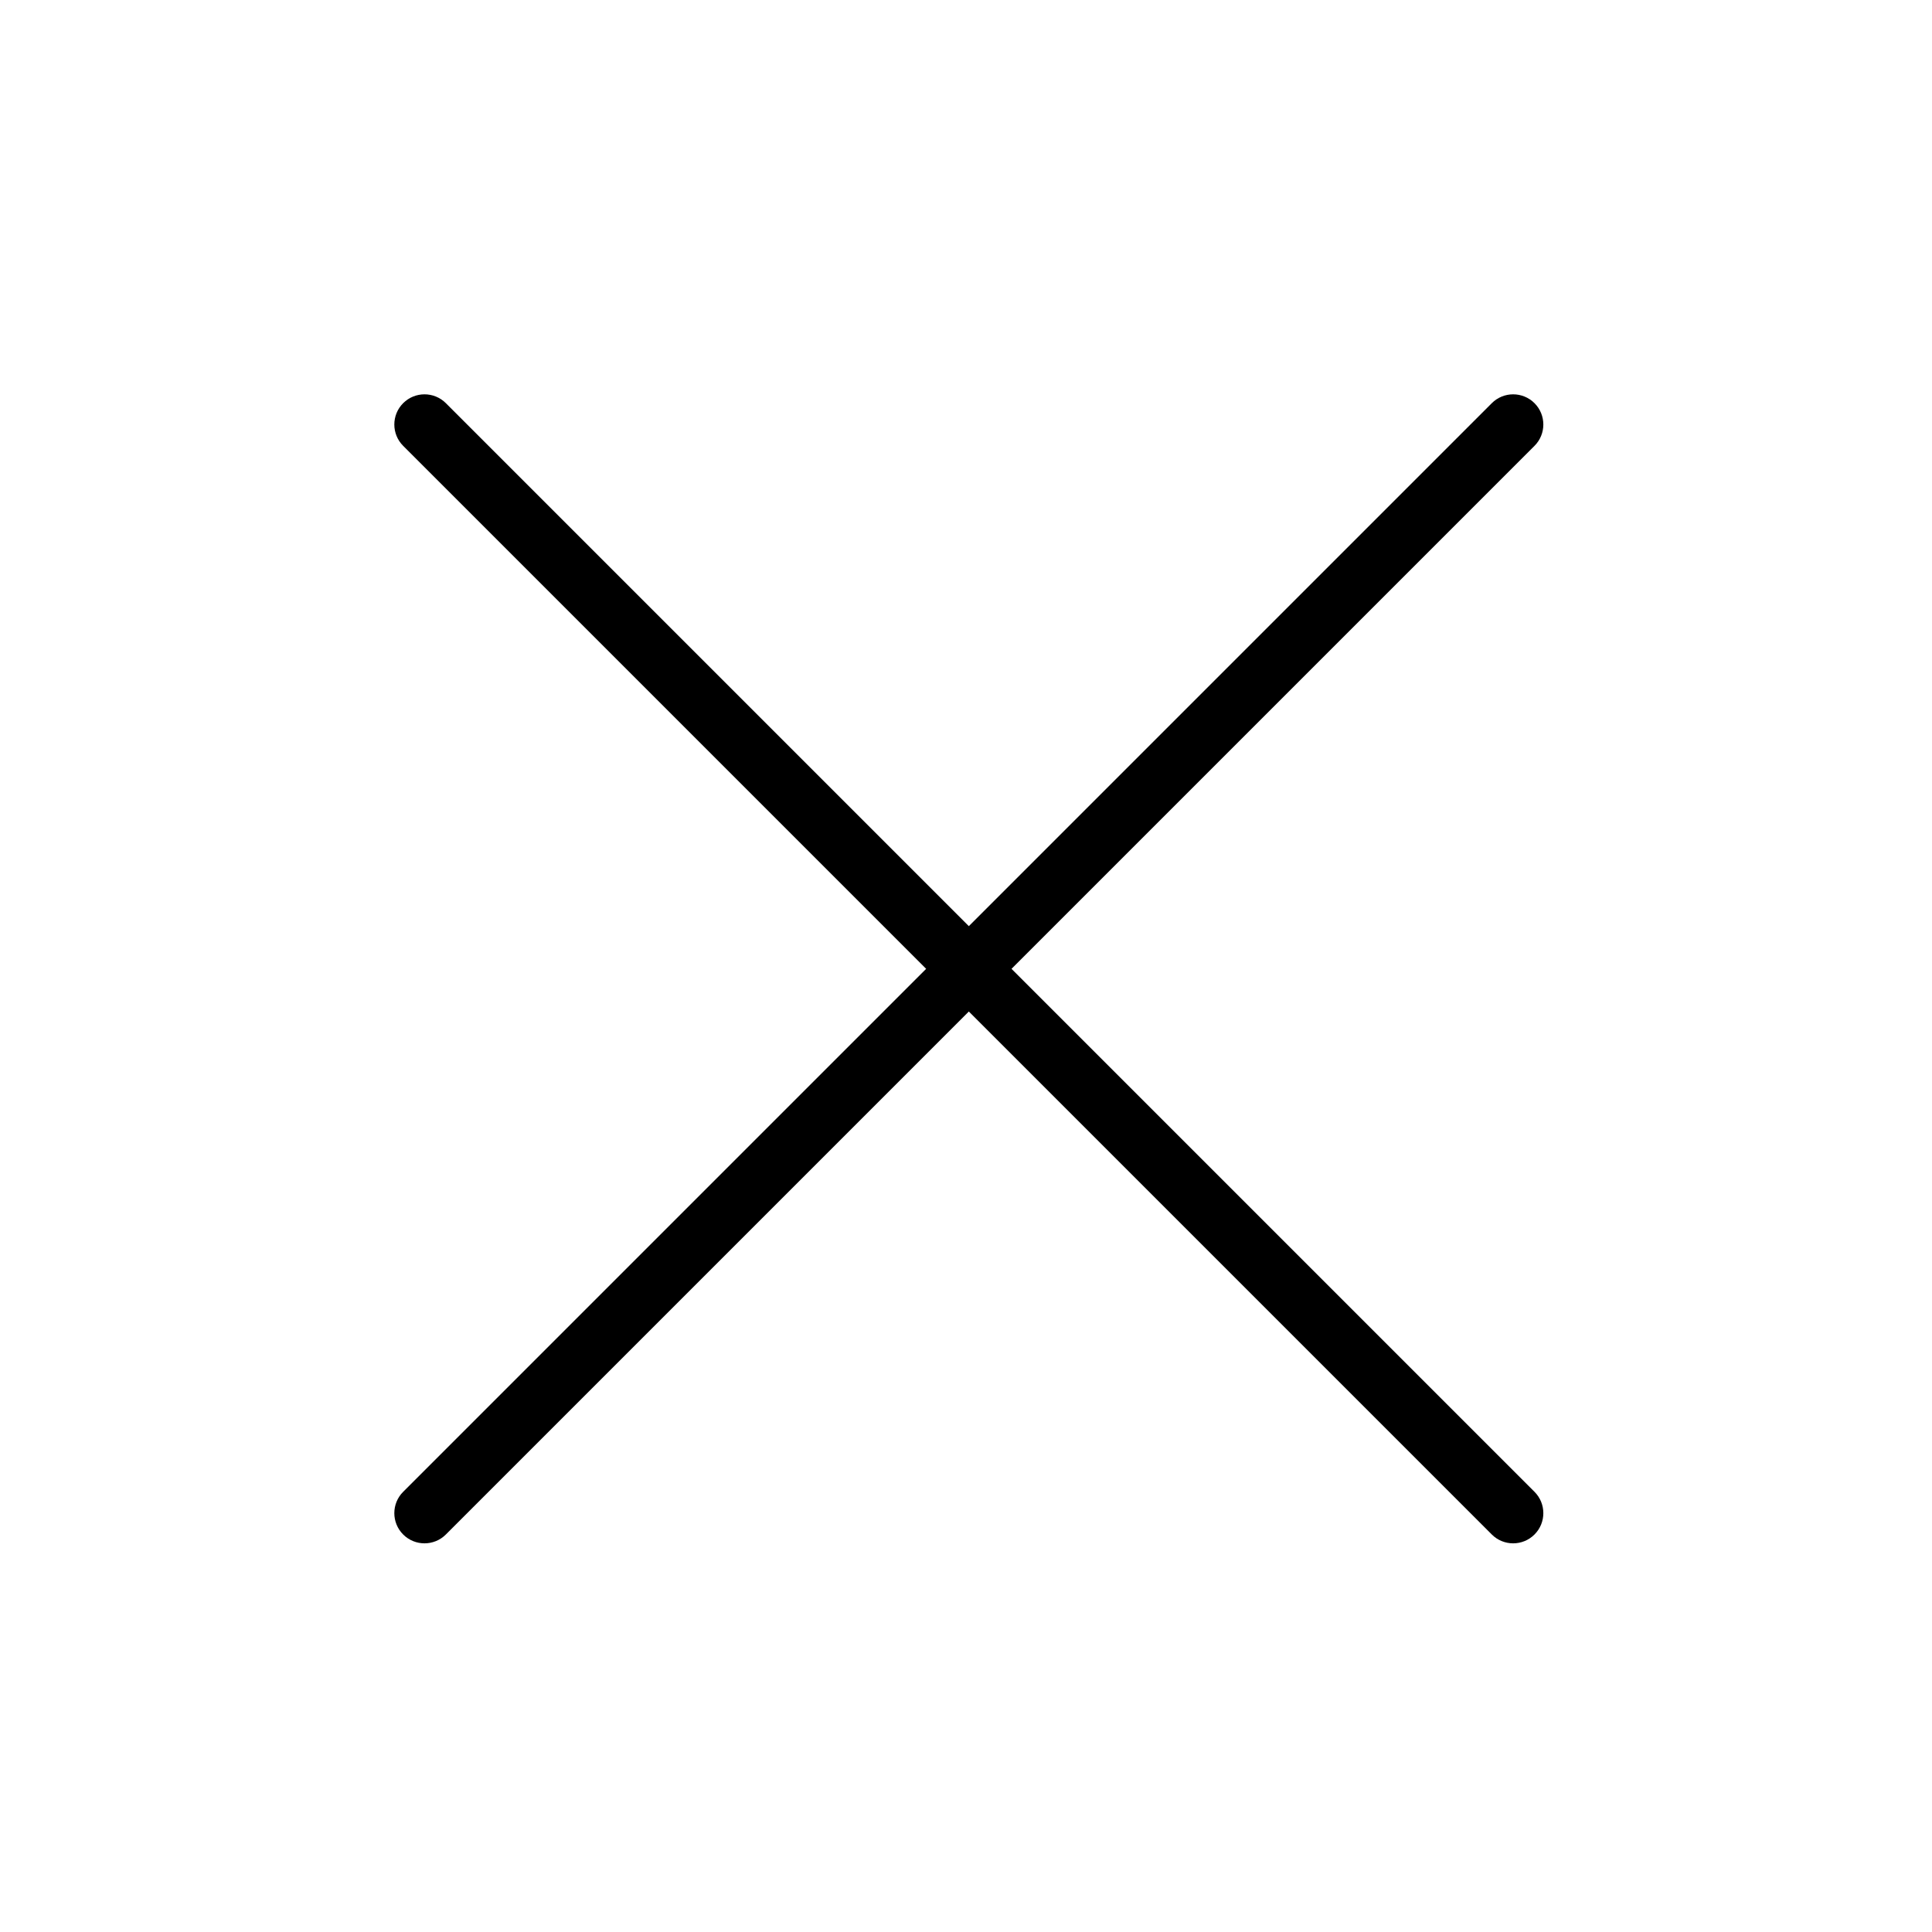
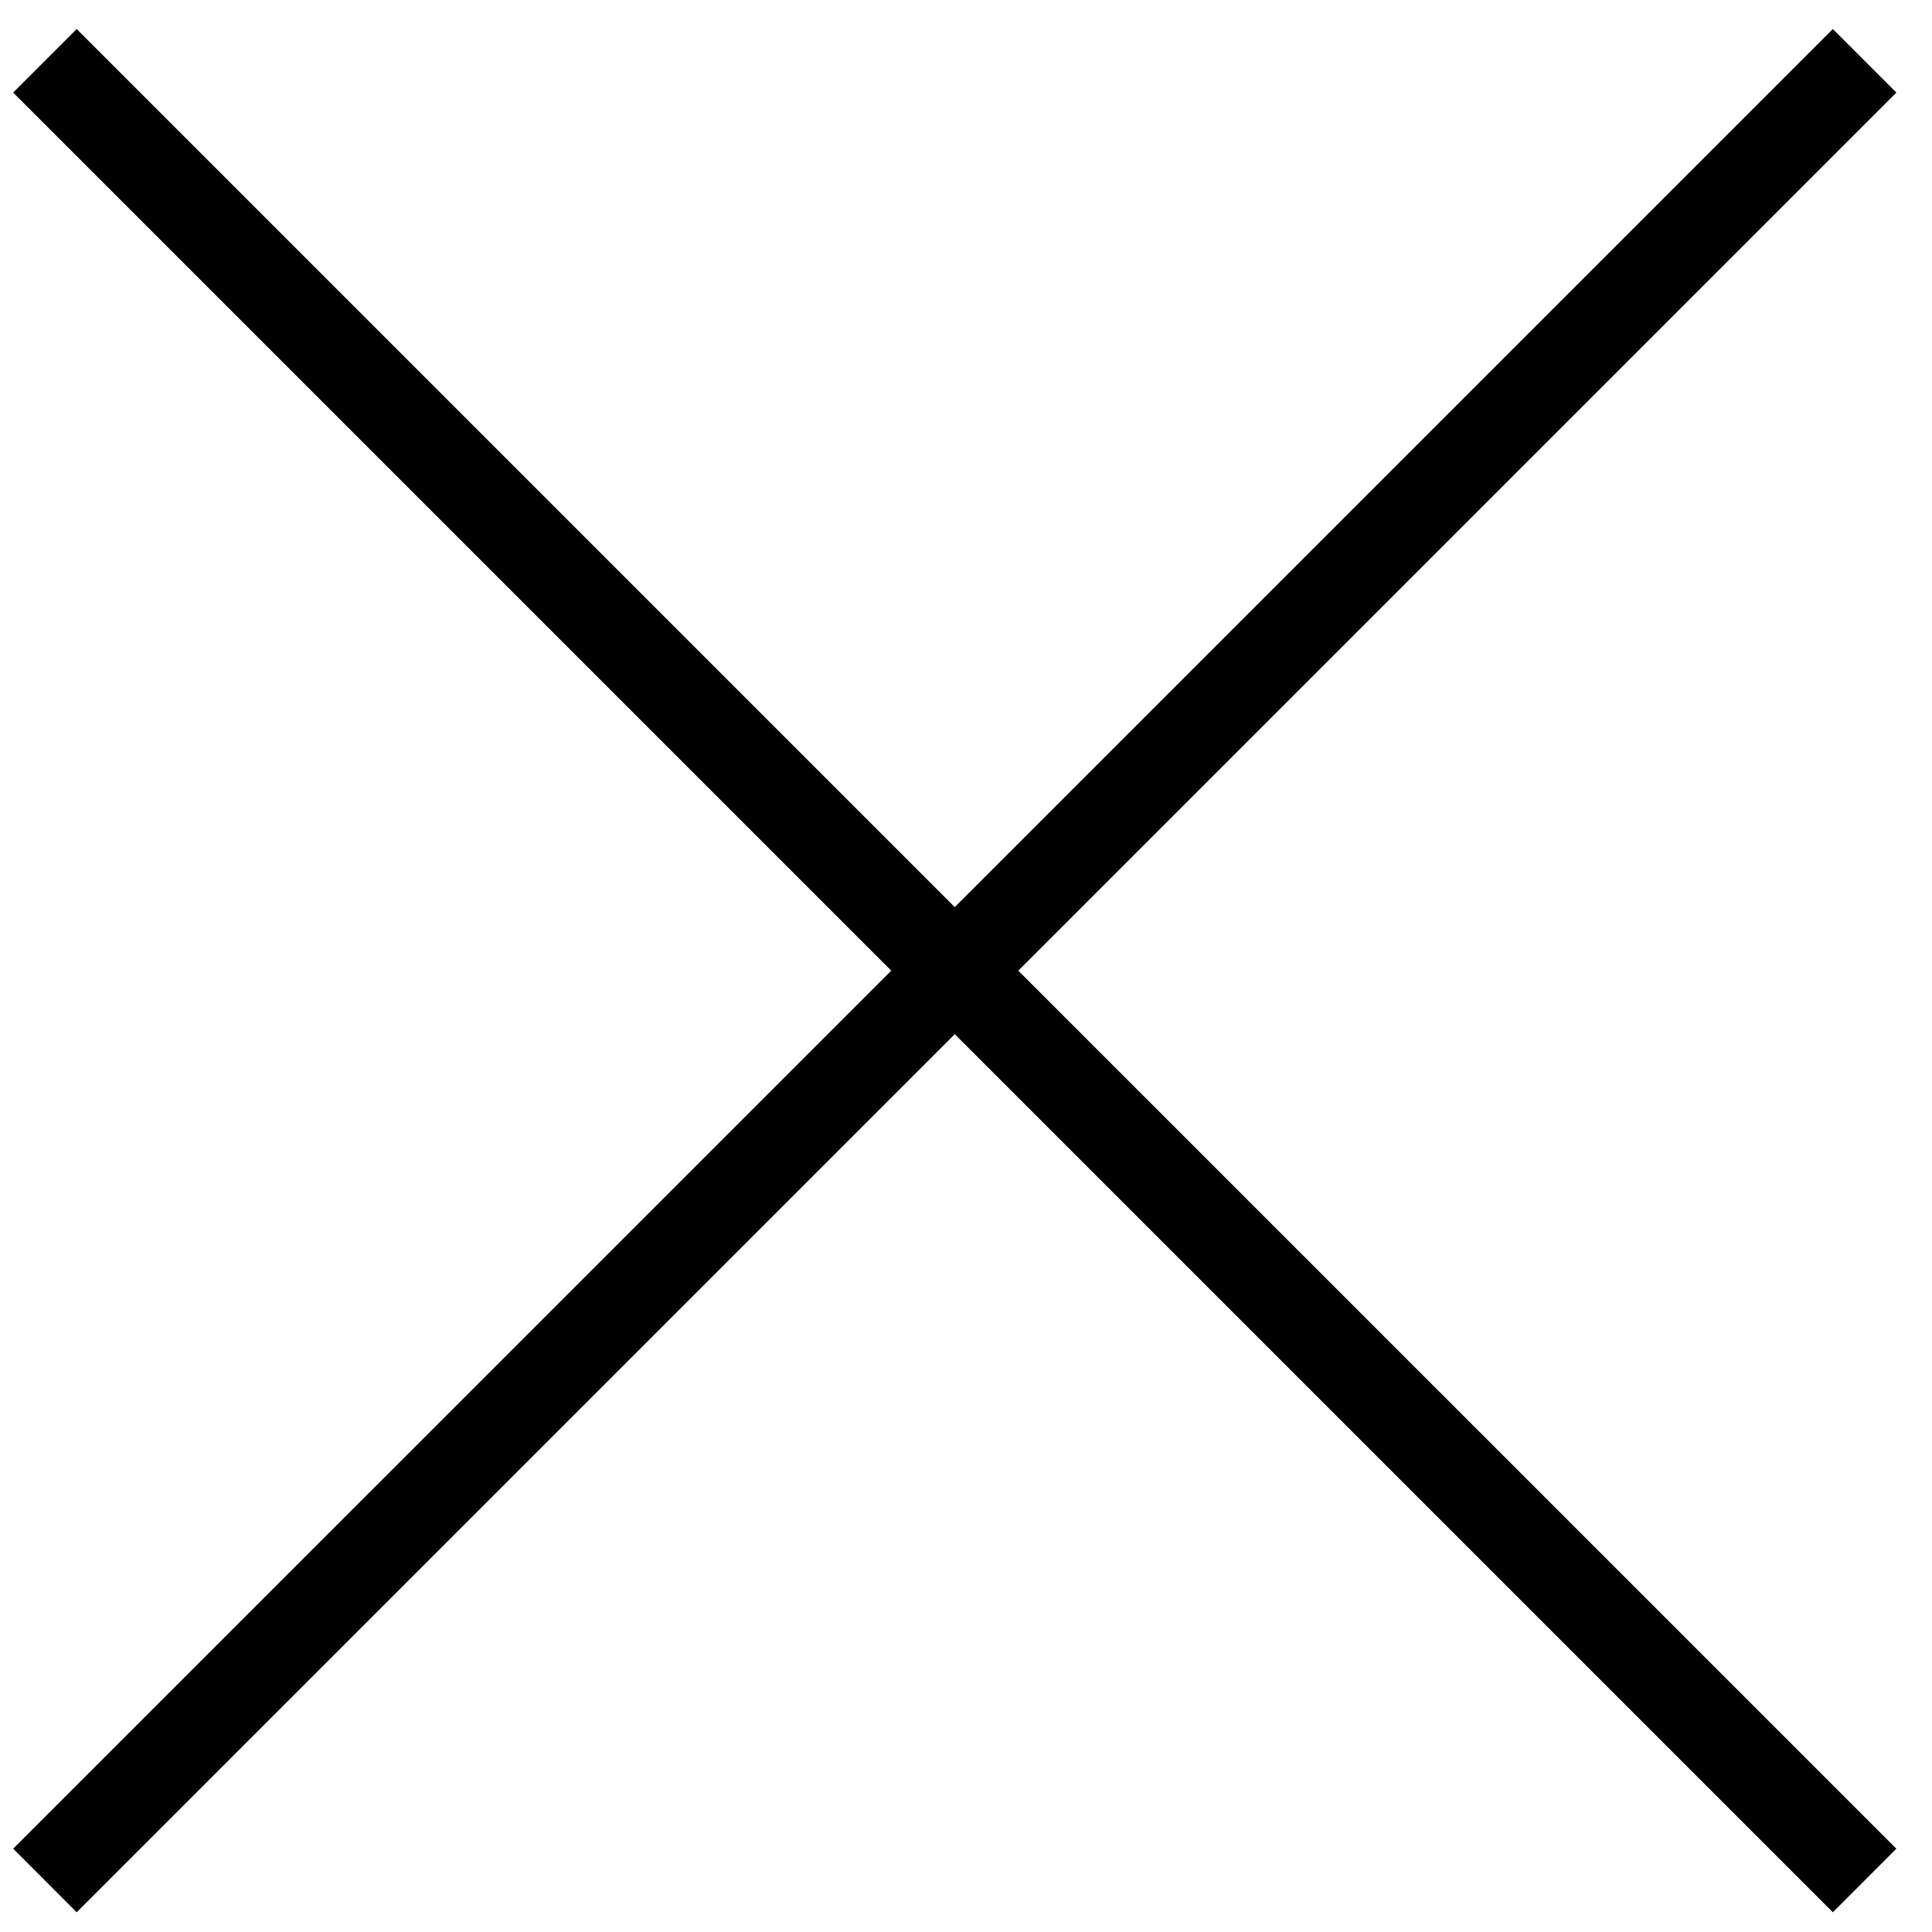
- <svg xmlns="http://www.w3.org/2000/svg" height="512px" style="enable-background:new 0 0 512 512;" version="1.1" viewBox="0 0 512 512" width="512px" xml:space="preserve">
-   <style type="text/css">
- 
- 	.st0{display:inline;}
- 	.st1{fill:none;stroke:#000000;stroke-width:16;stroke-linecap:round;stroke-linejoin:round;stroke-miterlimit:10;}
- 	.st2{display:none;}
- 
- </style>
-   <g class="st2" id="cross">
-     <g class="st0">
-       <line class="st1" x1="112.5" x2="401" y1="112.5" y2="401" />
-       <line class="st1" x1="401" x2="112.5" y1="112.5" y2="401" />
-     </g>
-   </g>
-   <g id="cross_copy">
-     <path d="M268.064,256.75l138.593-138.593c3.124-3.124,3.124-8.189,0-11.313c-3.125-3.124-8.189-3.124-11.314,0L256.75,245.436   L118.157,106.843c-3.124-3.124-8.189-3.124-11.313,0c-3.125,3.124-3.125,8.189,0,11.313L245.436,256.75L106.843,395.343   c-3.125,3.125-3.125,8.189,0,11.314c1.562,1.562,3.609,2.343,5.657,2.343s4.095-0.781,5.657-2.343L256.75,268.064l138.593,138.593   c1.563,1.562,3.609,2.343,5.657,2.343s4.095-0.781,5.657-2.343c3.124-3.125,3.124-8.189,0-11.314L268.064,256.75z" />
-   </g>
+ <svg xmlns="http://www.w3.org/2000/svg" width="43" height="43" viewBox="0 0 43 43" fill="none">
+   <path fill-rule="evenodd" clip-rule="evenodd" d="M19.836 21.604L0.293 41.146L1.707 42.561L21.25 23.018L40.793 42.561L42.207 41.146L22.664 21.604L42.207 2.061L40.793 0.646L21.25 20.189L1.707 0.646L0.293 2.061L19.836 21.604Z" fill="black" />
</svg>
